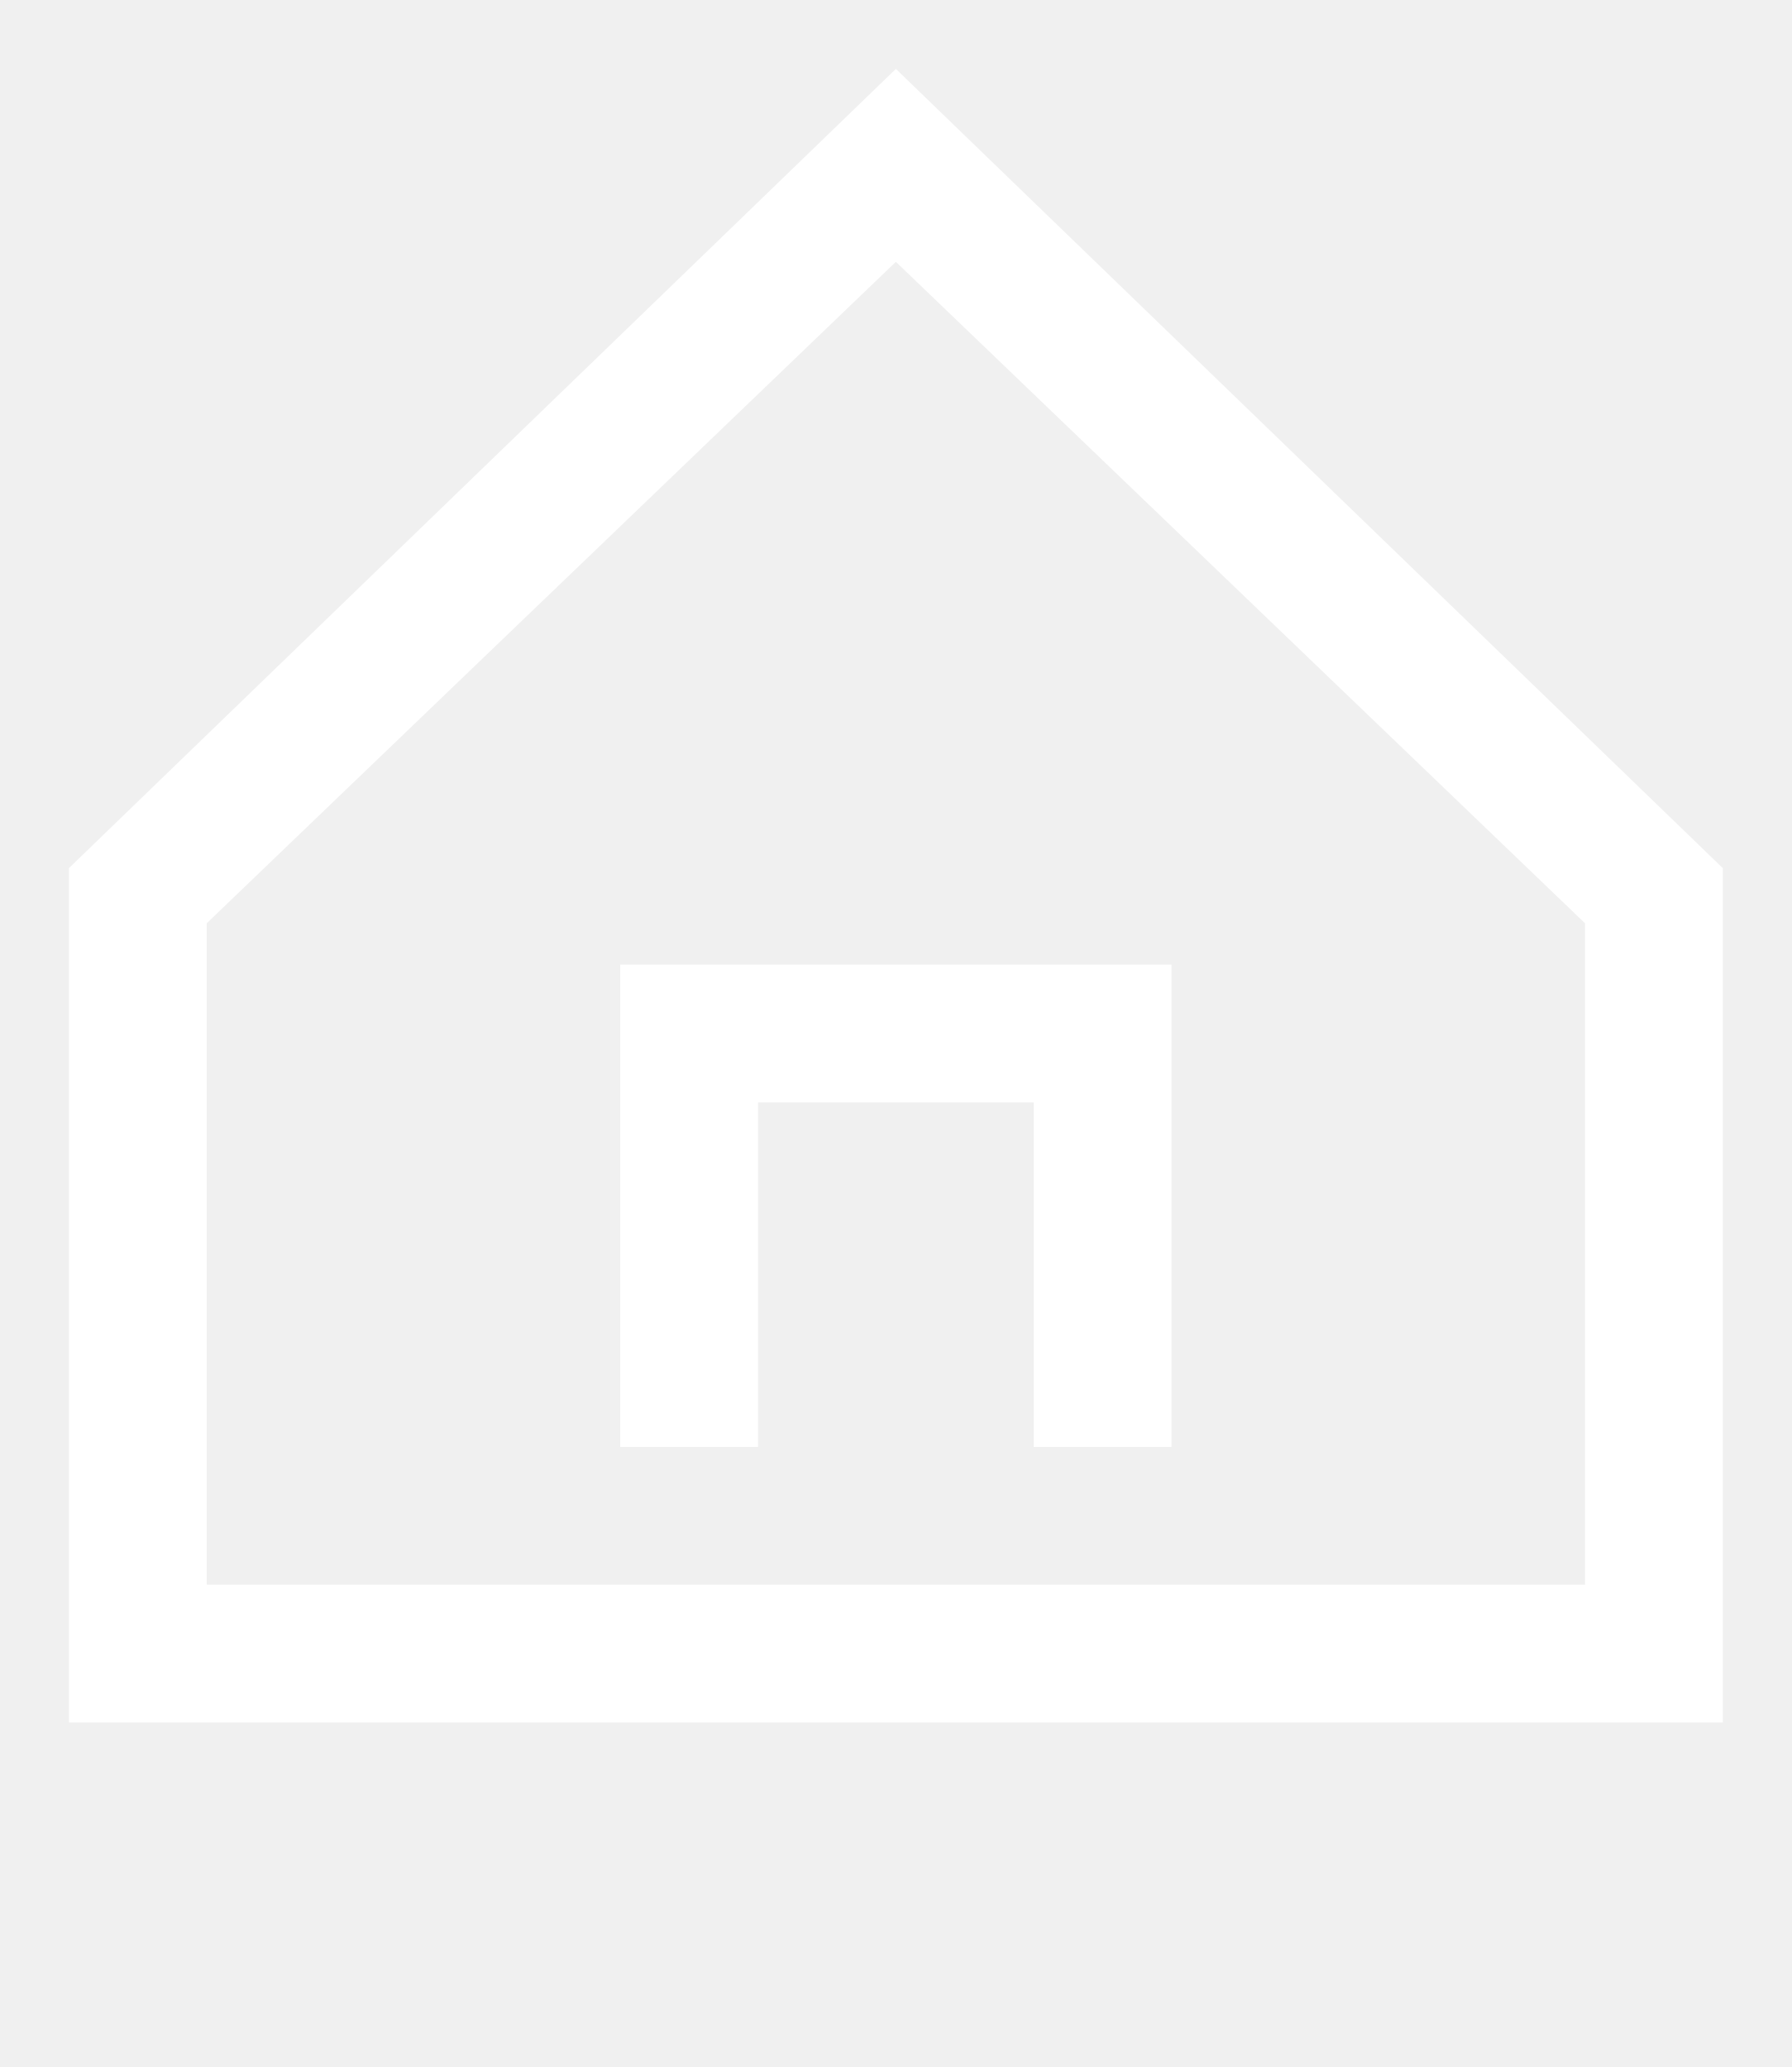
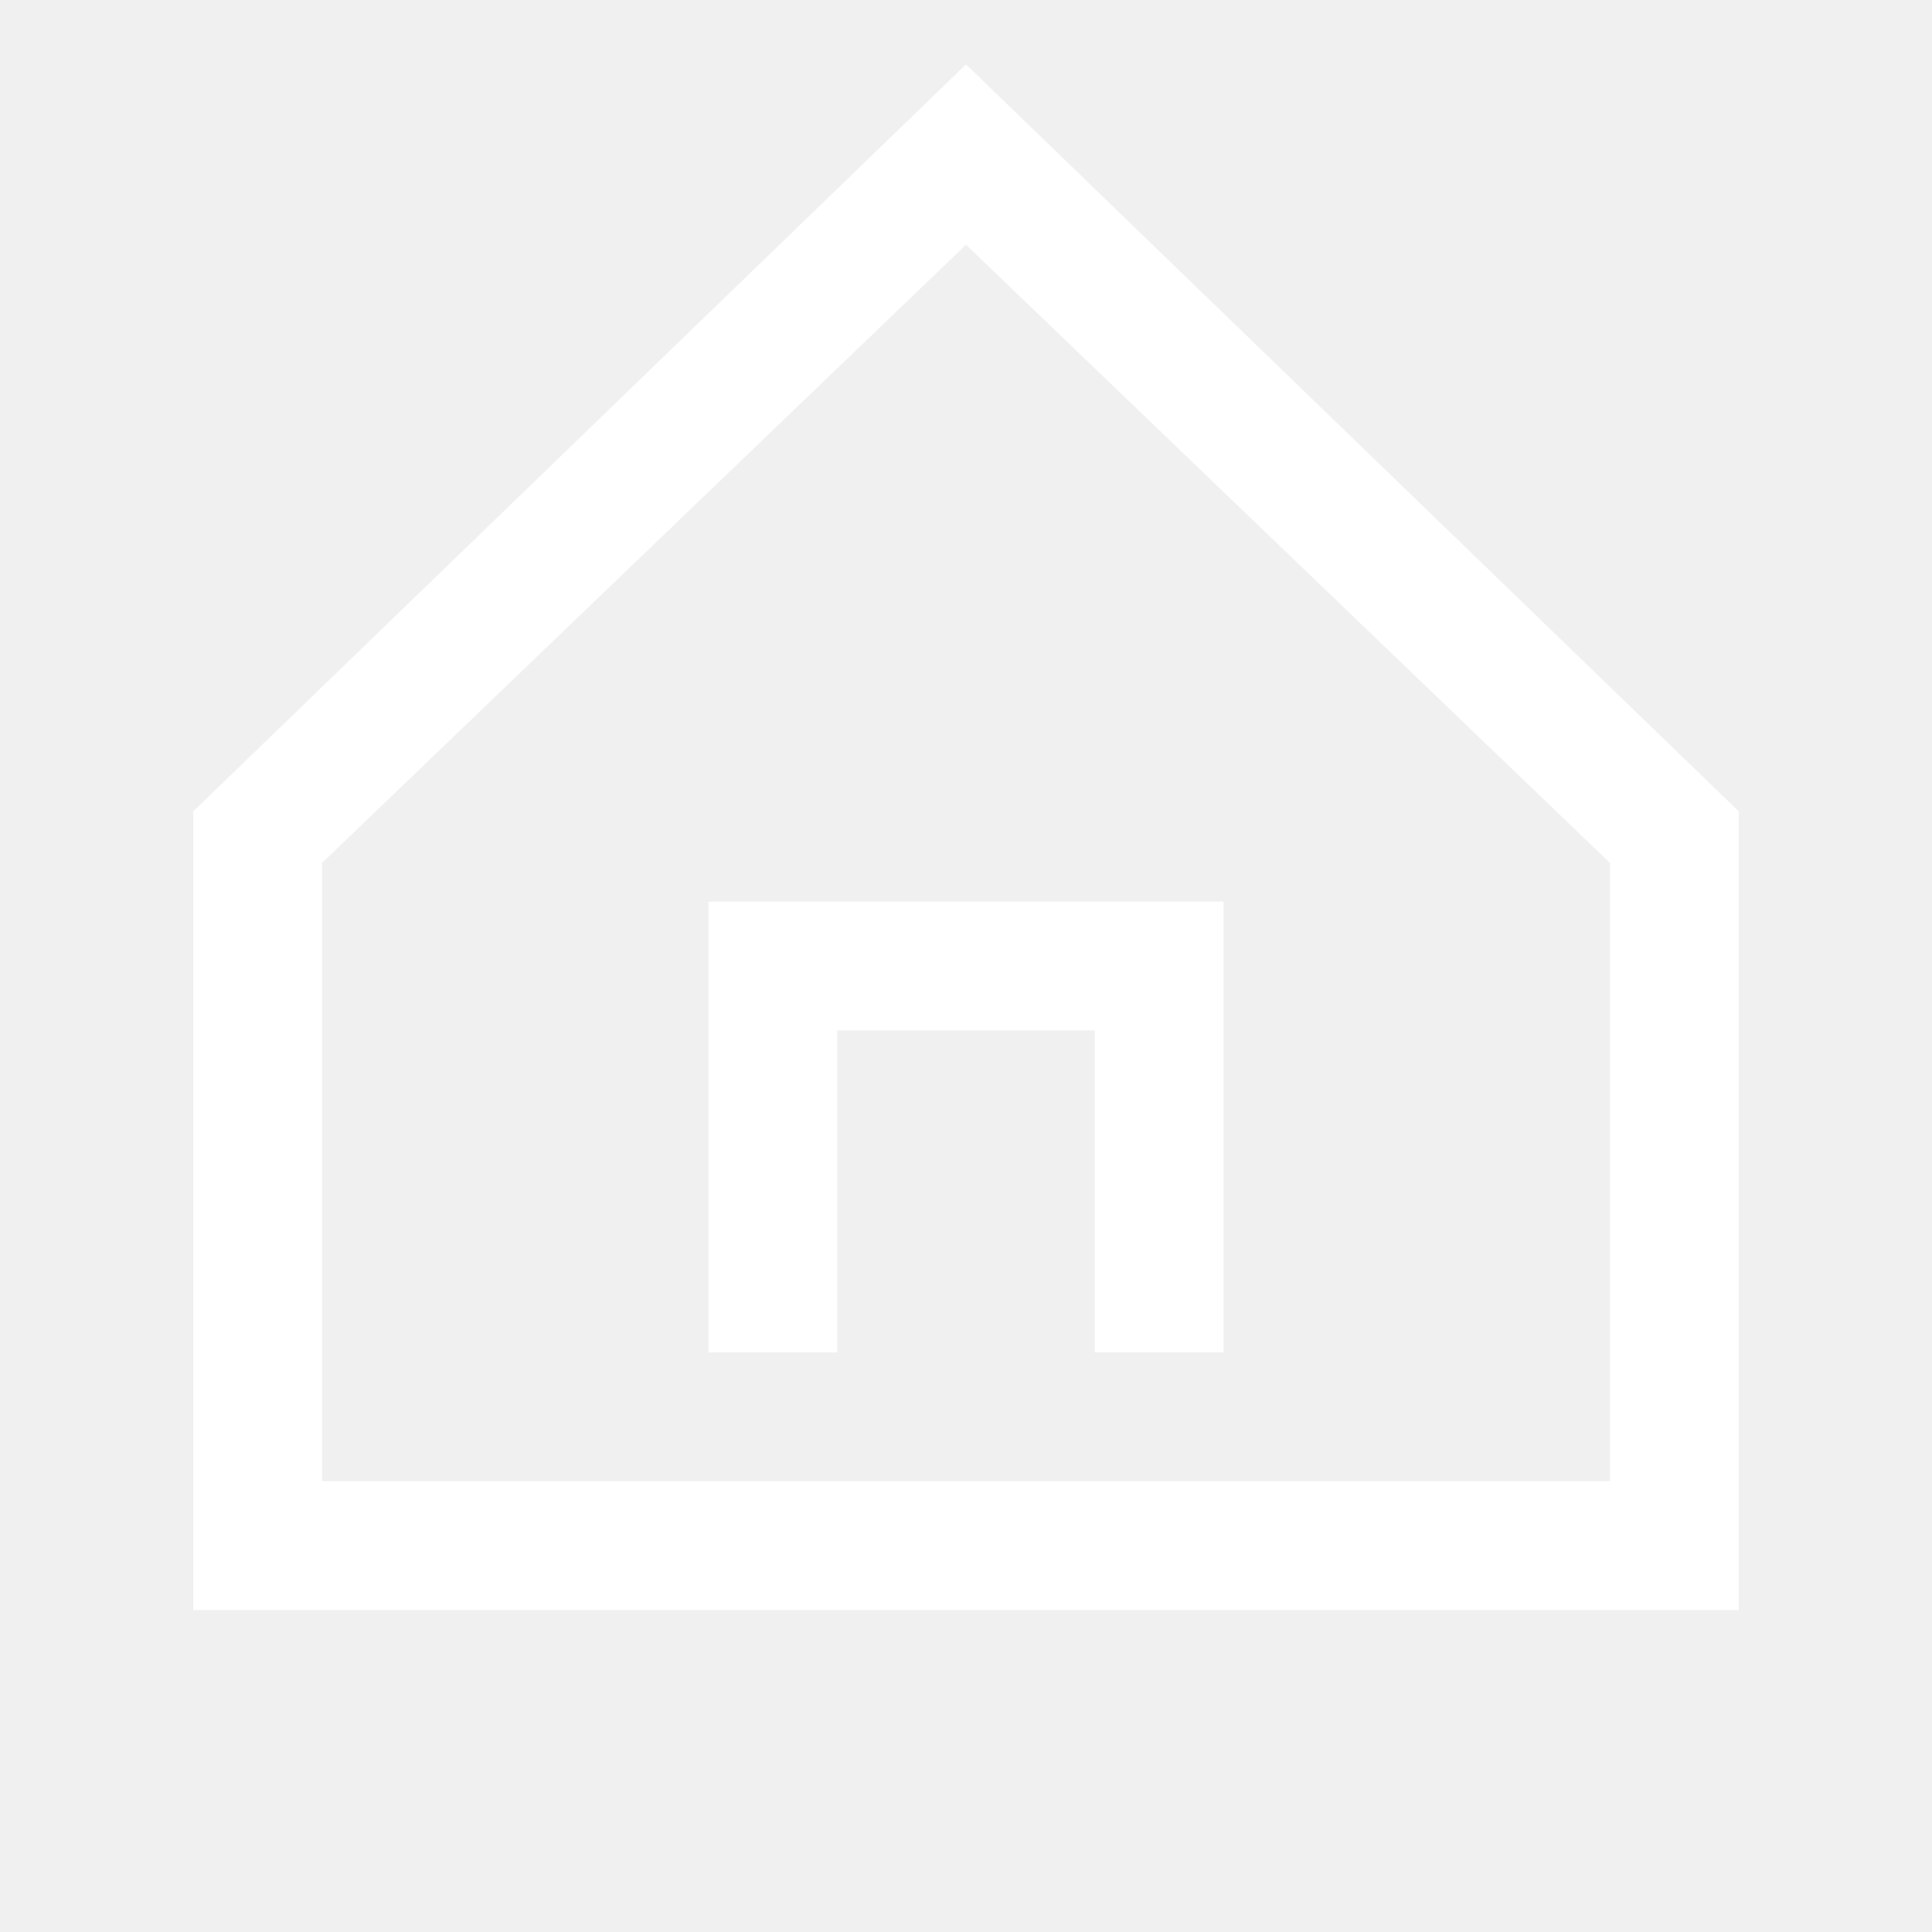
- <svg xmlns="http://www.w3.org/2000/svg" width="13" height="15" viewBox="0 0 13 15" fill="none">
+ <svg xmlns="http://www.w3.org/2000/svg" width="12" height="12" viewBox="0 0 13 15" fill="none">
  <path d="M6.5 0.5L0.5 6.3V12.5H12.5V6.3L6.5 0.5ZM11.5 11.5H1.5V6.7L6.5 1.9L11.5 6.7V11.5Z" fill="white" />
  <path d="M4.5 10.5H5.5V8H7.5V10.5H8.5V7H4.5V10.5Z" fill="white" />
</svg>
